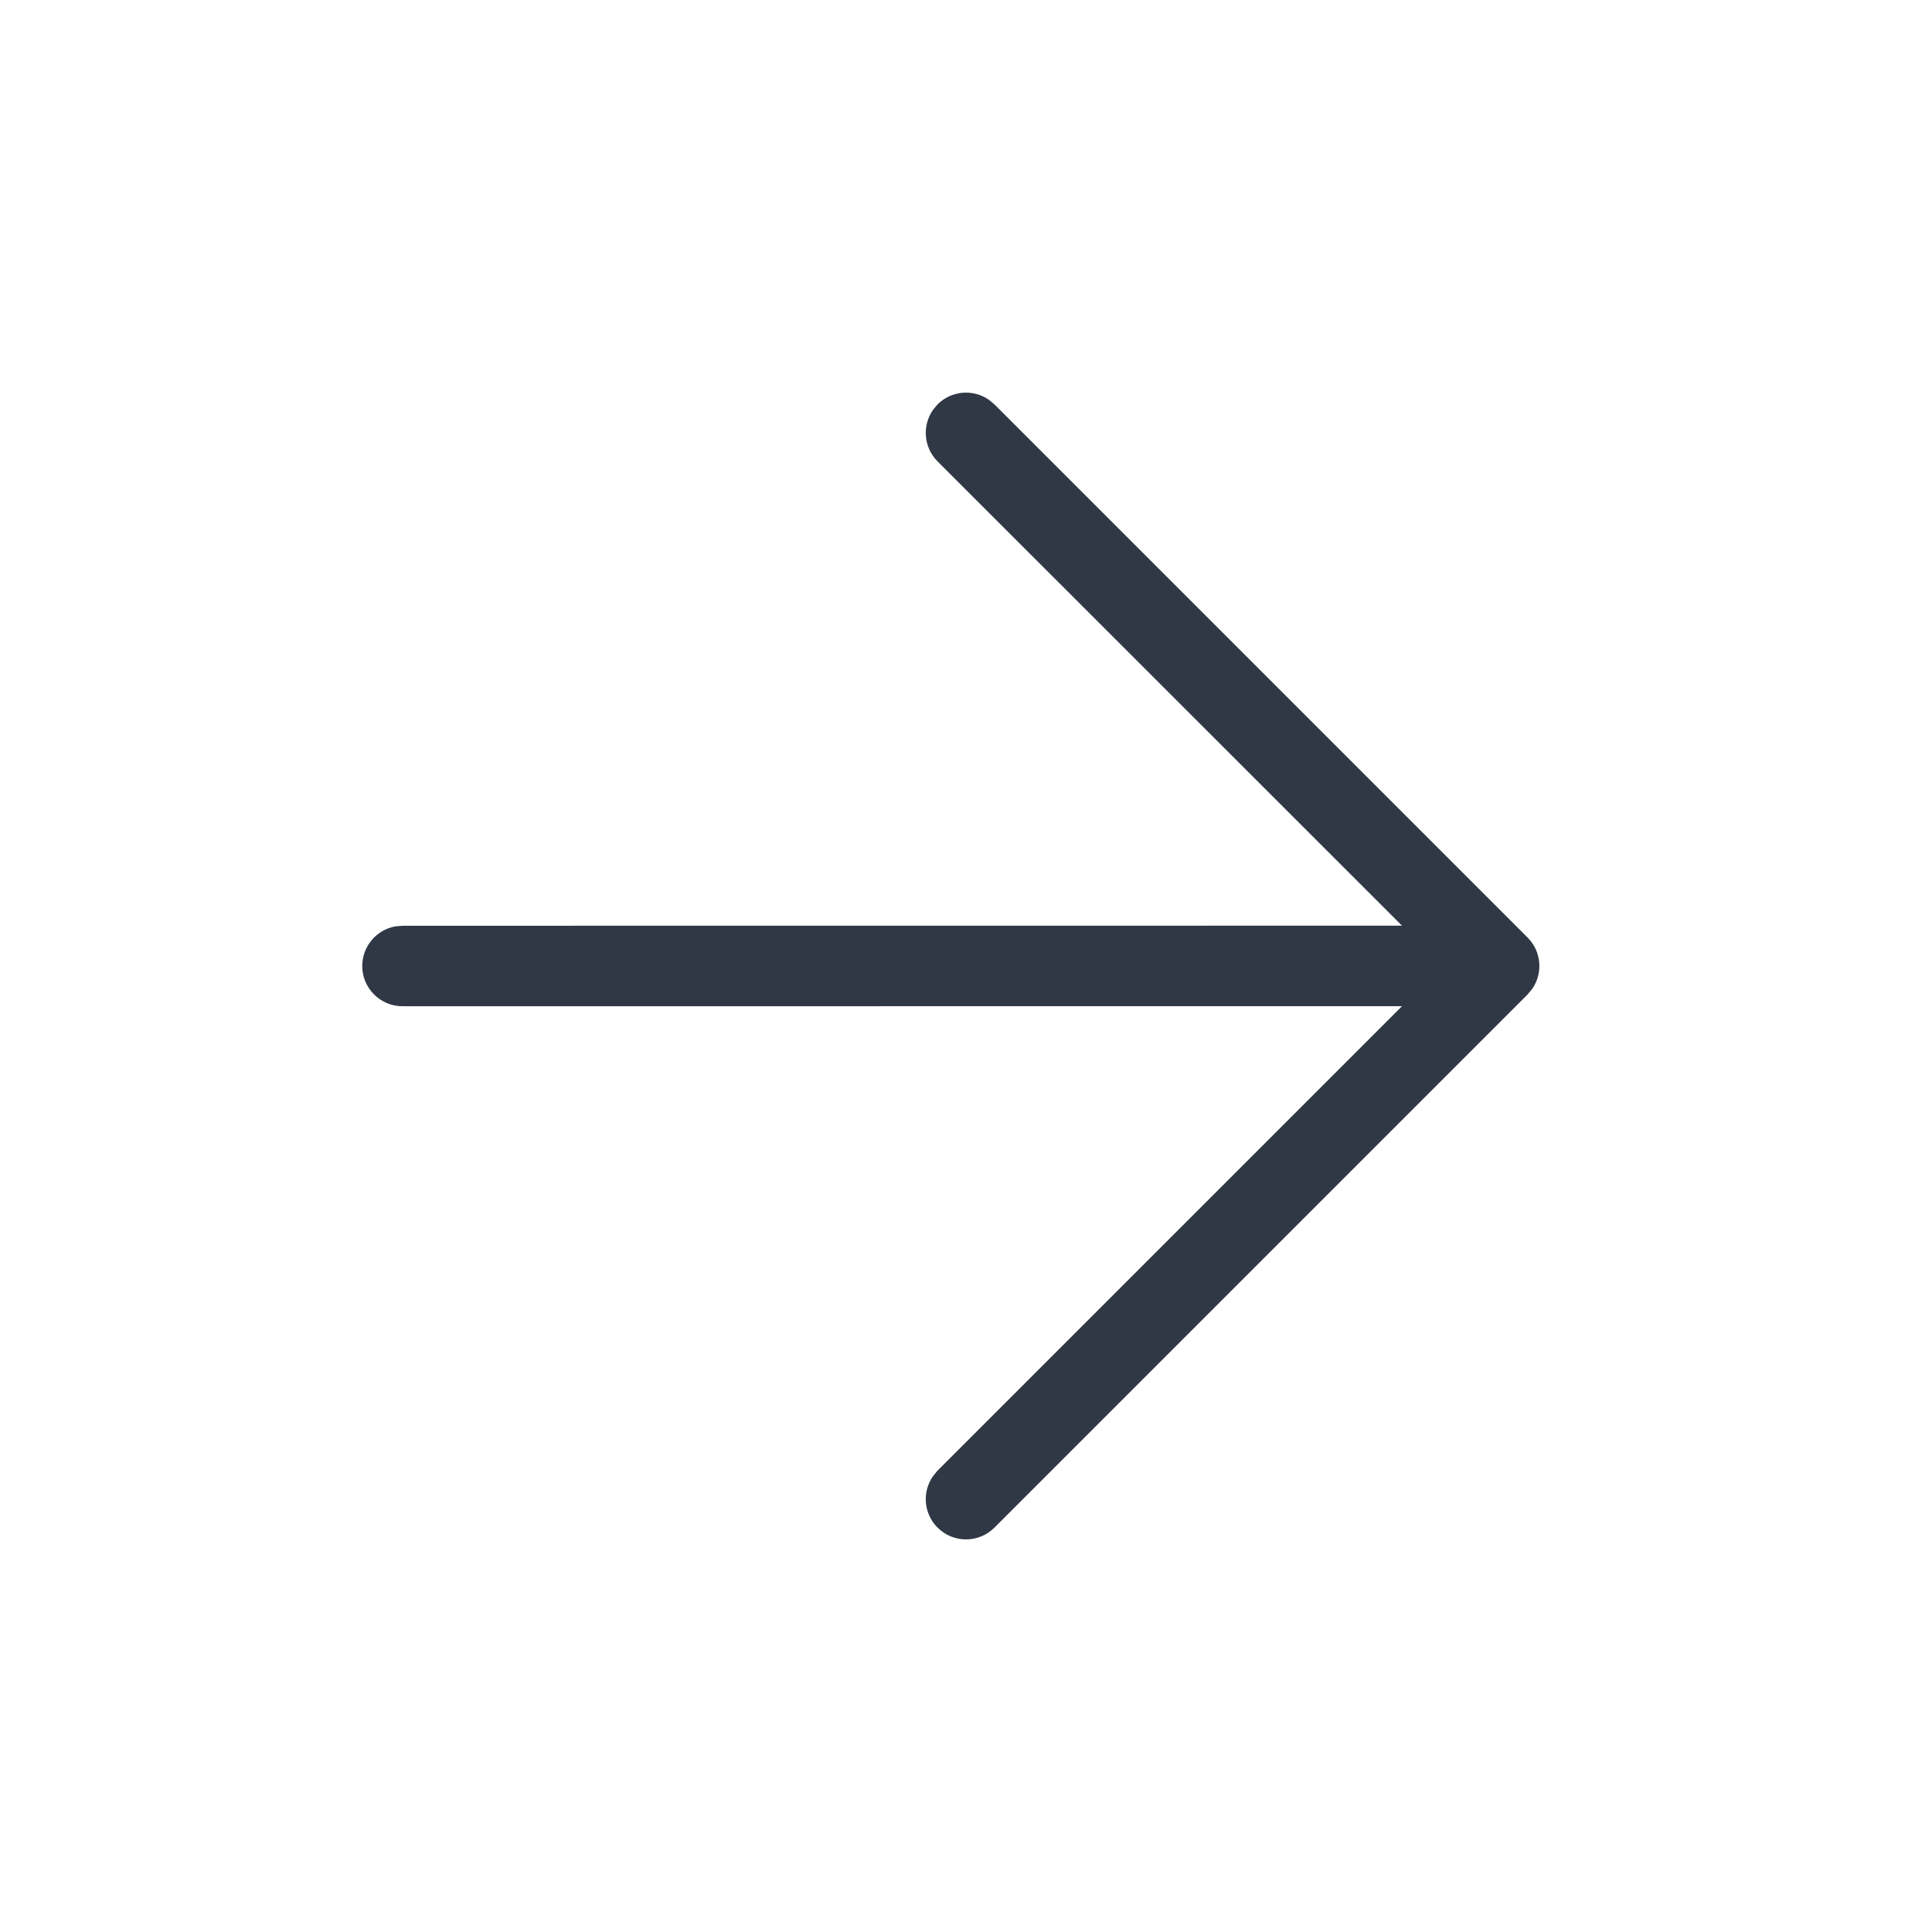
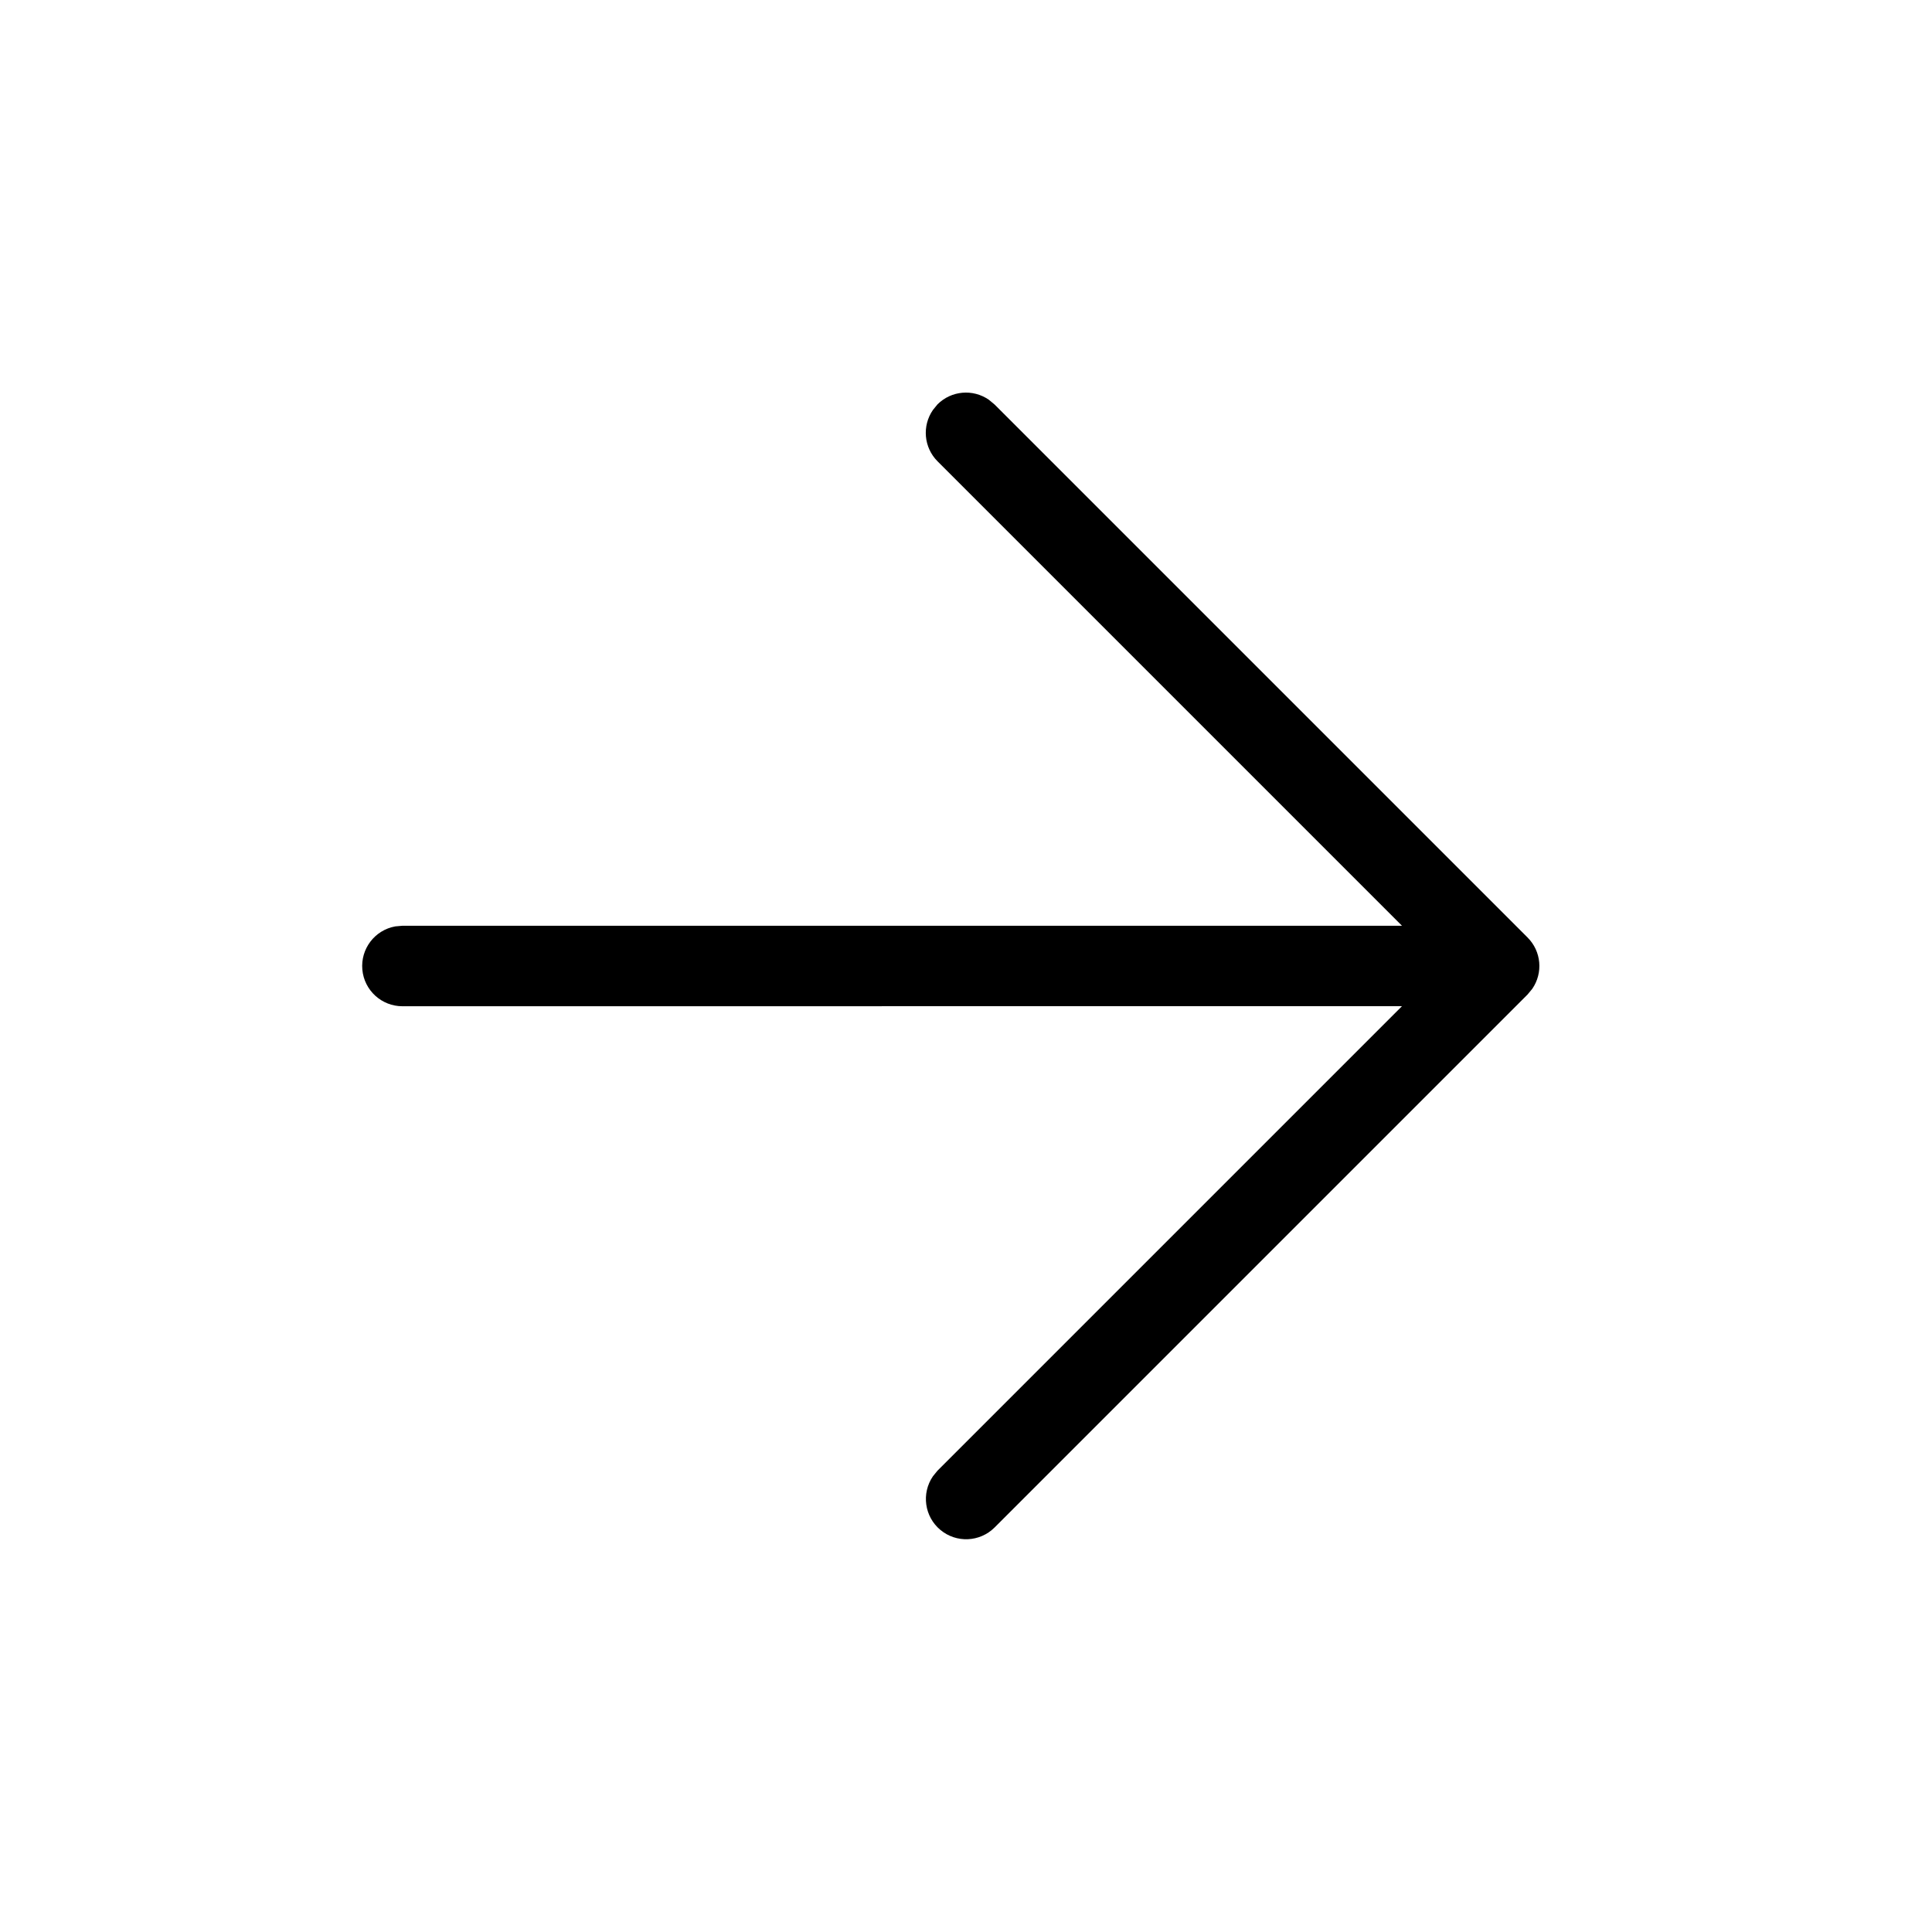
- <svg xmlns="http://www.w3.org/2000/svg" width="24px" height="24px" viewBox="0 0 24 24" version="1.1">
-   <g id="arrow_right" stroke="none" stroke-width="1" fill="none" fill-rule="evenodd">
-     <path d="M12.284,4.966 L12.354,5.024 L18.976,11.646 C19.15,11.82 19.169,12.089 19.034,12.284 L18.976,12.354 L12.354,18.976 C12.158,19.172 11.842,19.172 11.646,18.976 C11.473,18.803 11.454,18.533 11.589,18.339 L11.646,18.269 L17.416,12.499 L5,12.5 C4.724,12.5 4.5,12.276 4.5,12 C4.5,11.755 4.677,11.55 4.91,11.508 L5,11.5 L17.416,11.499 L11.646,5.731 C11.473,5.557 11.454,5.288 11.589,5.093 L11.646,5.024 C11.82,4.85 12.089,4.831 12.284,4.966 Z" id="Line" fill="#303846" />
-   </g>
+ <svg xmlns="http://www.w3.org/2000/svg" width="24" height="24" viewBox="0 0 24 24">
+   <path fill-rule="evenodd" d="M12.284 4.966l.07.058 6.622 6.622a.5.5 0 0 1 .058.638l-.058.07-6.622 6.622a.5.5 0 0 1-.765-.637l.057-.07 5.77-5.77L5 12.5a.5.5 0 0 1-.09-.992L5 11.5h12.416l-5.77-5.77a.5.5 0 0 1-.057-.637l.057-.07a.5.5 0 0 1 .638-.057z" />
</svg>
